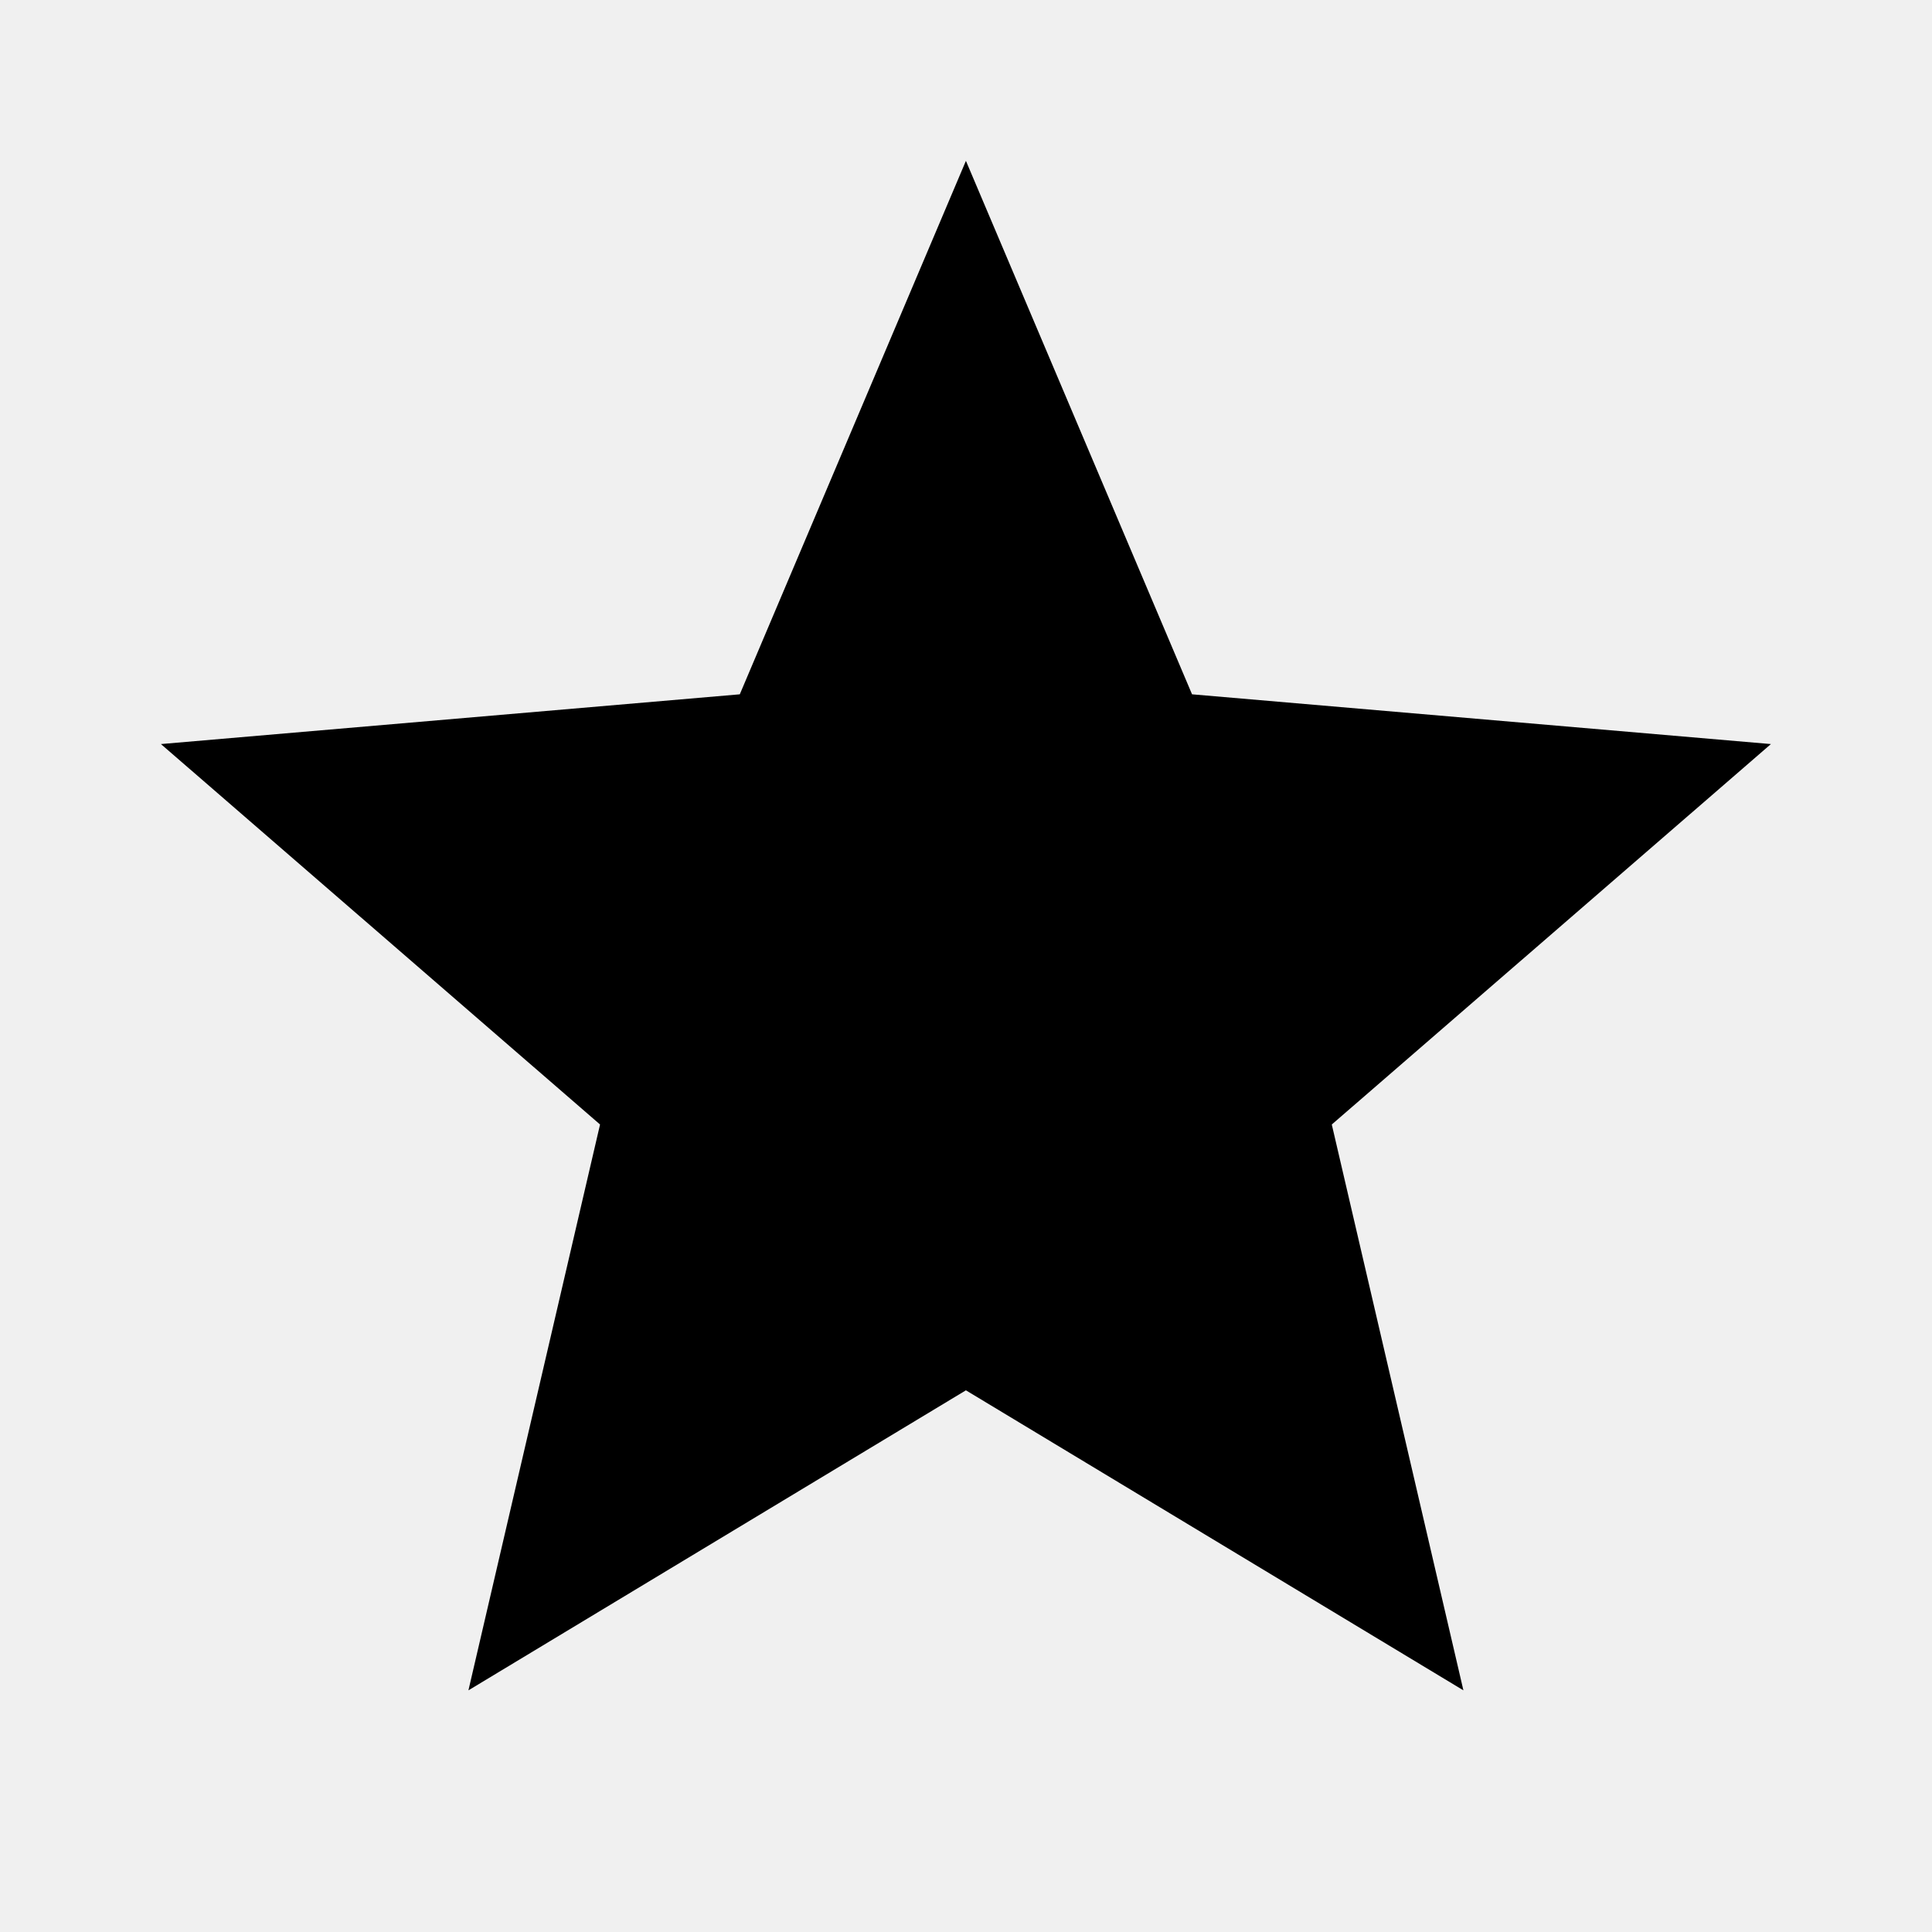
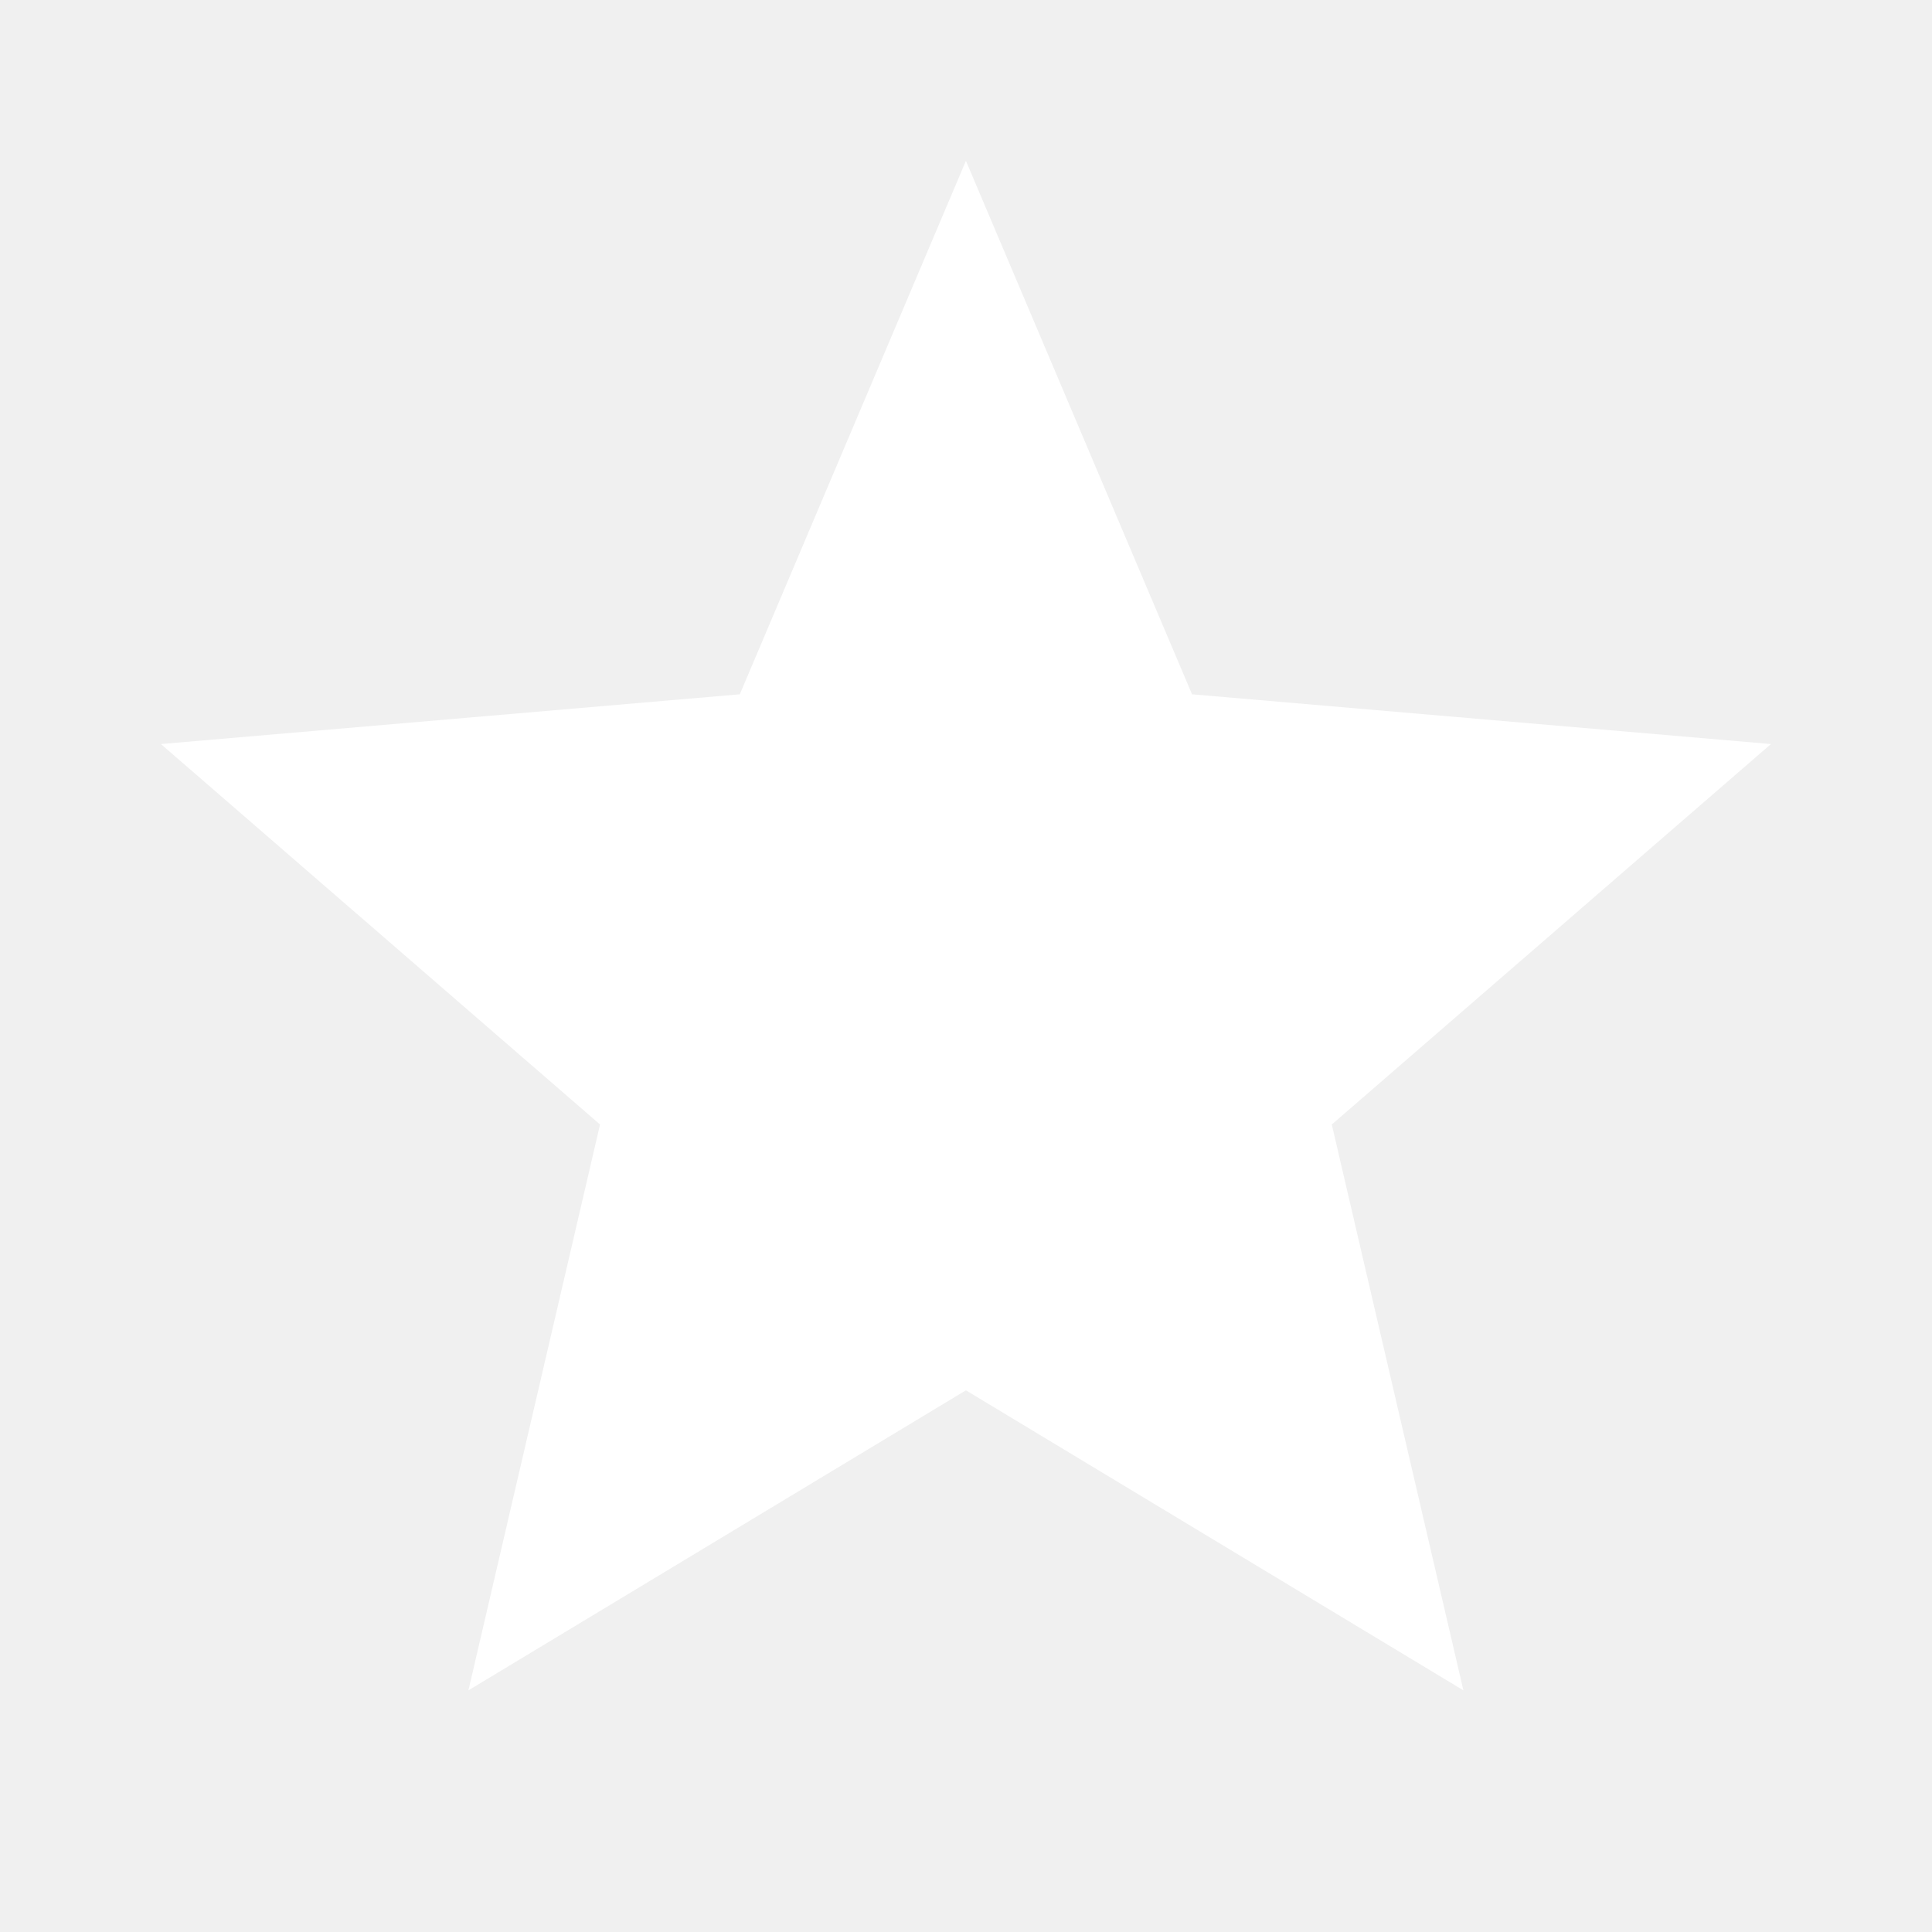
<svg xmlns="http://www.w3.org/2000/svg" version="1.1" baseProfile="full" width="24" height="24" viewBox="0 0 24.00 24.00" enable-background="new 0 0 24.00 24.00" xml:space="preserve">
-   <path fill="#000000" fill-opacity="1" stroke-width="0.2" stroke-linejoin="round" d="M 11.999,17.271L 18.179,20.998L 16.544,13.969L 21.999,9.243L 14.808,8.625L 11.999,1.998L 9.19,8.625L 1.999,9.243L 7.454,13.969L 5.819,20.998L 11.999,17.271 Z " />
+   <path fill="#ffffff" fill-opacity="1" stroke-width="0.2" stroke-linejoin="round" d="M 11.999,17.271L 18.179,20.998L 16.544,13.969L 21.999,9.243L 14.808,8.625L 11.999,1.998L 9.19,8.625L 1.999,9.243L 7.454,13.969L 5.819,20.998L 11.999,17.271 Z " />
</svg>
